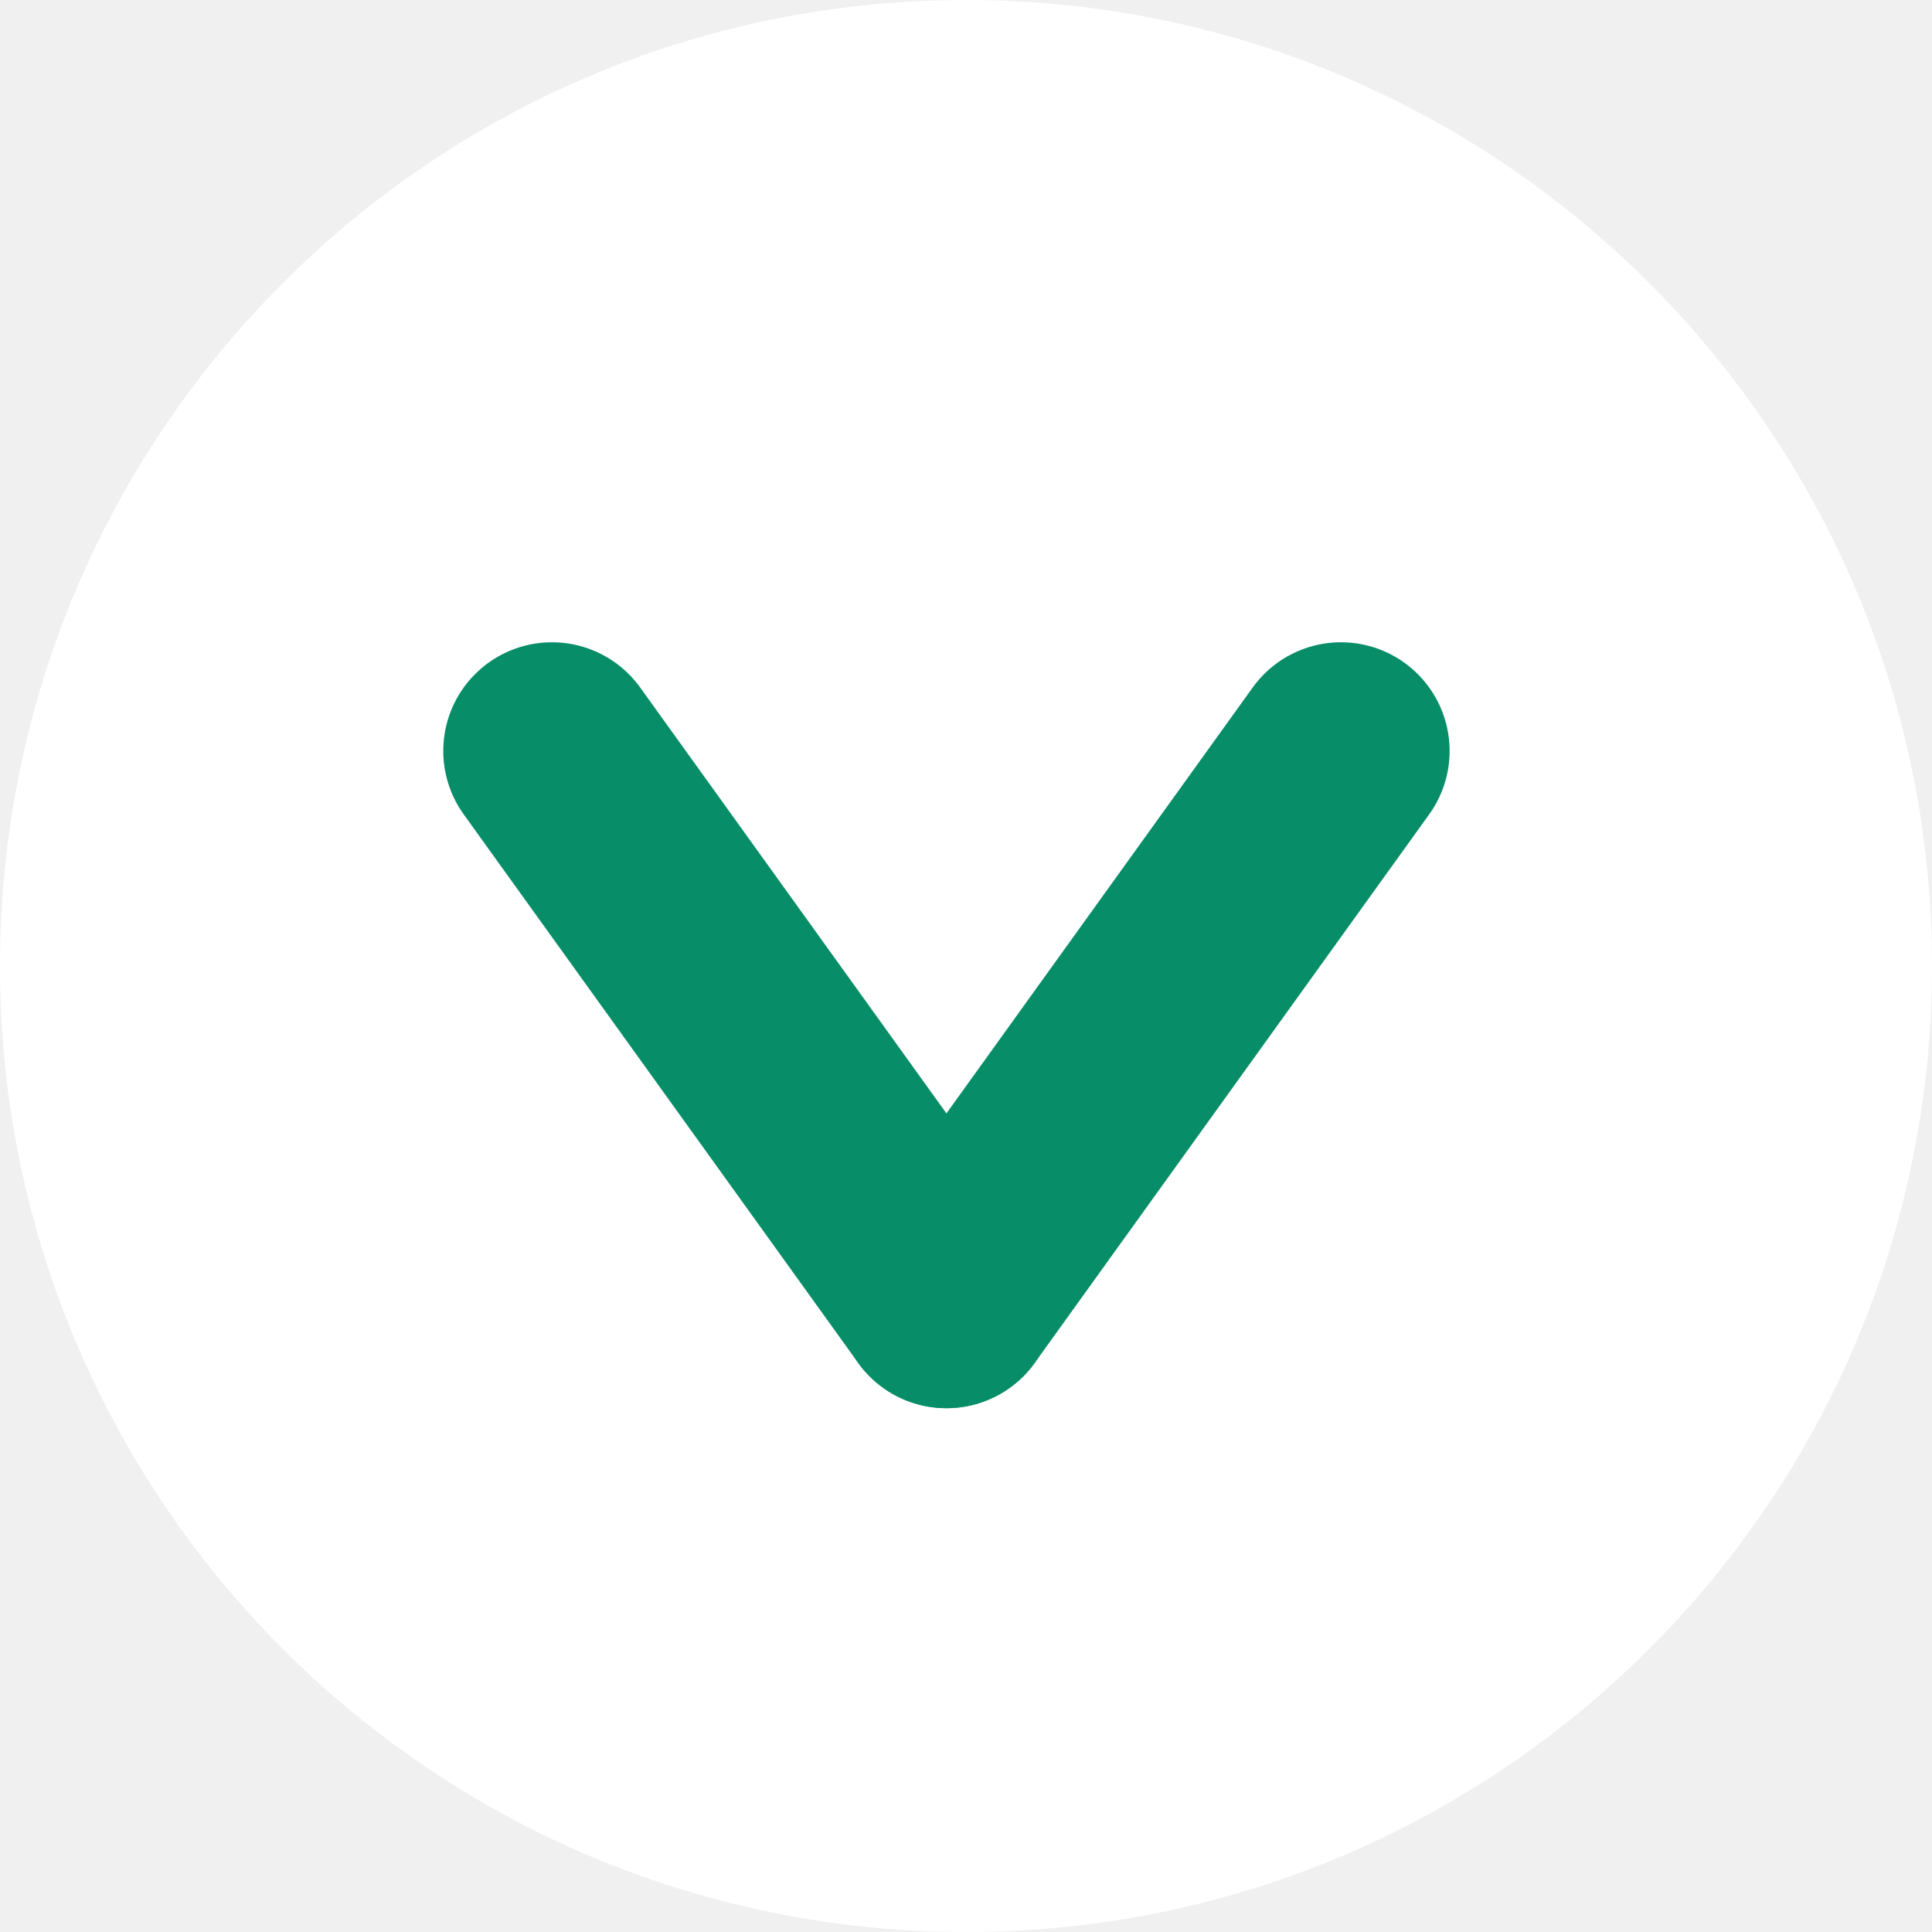
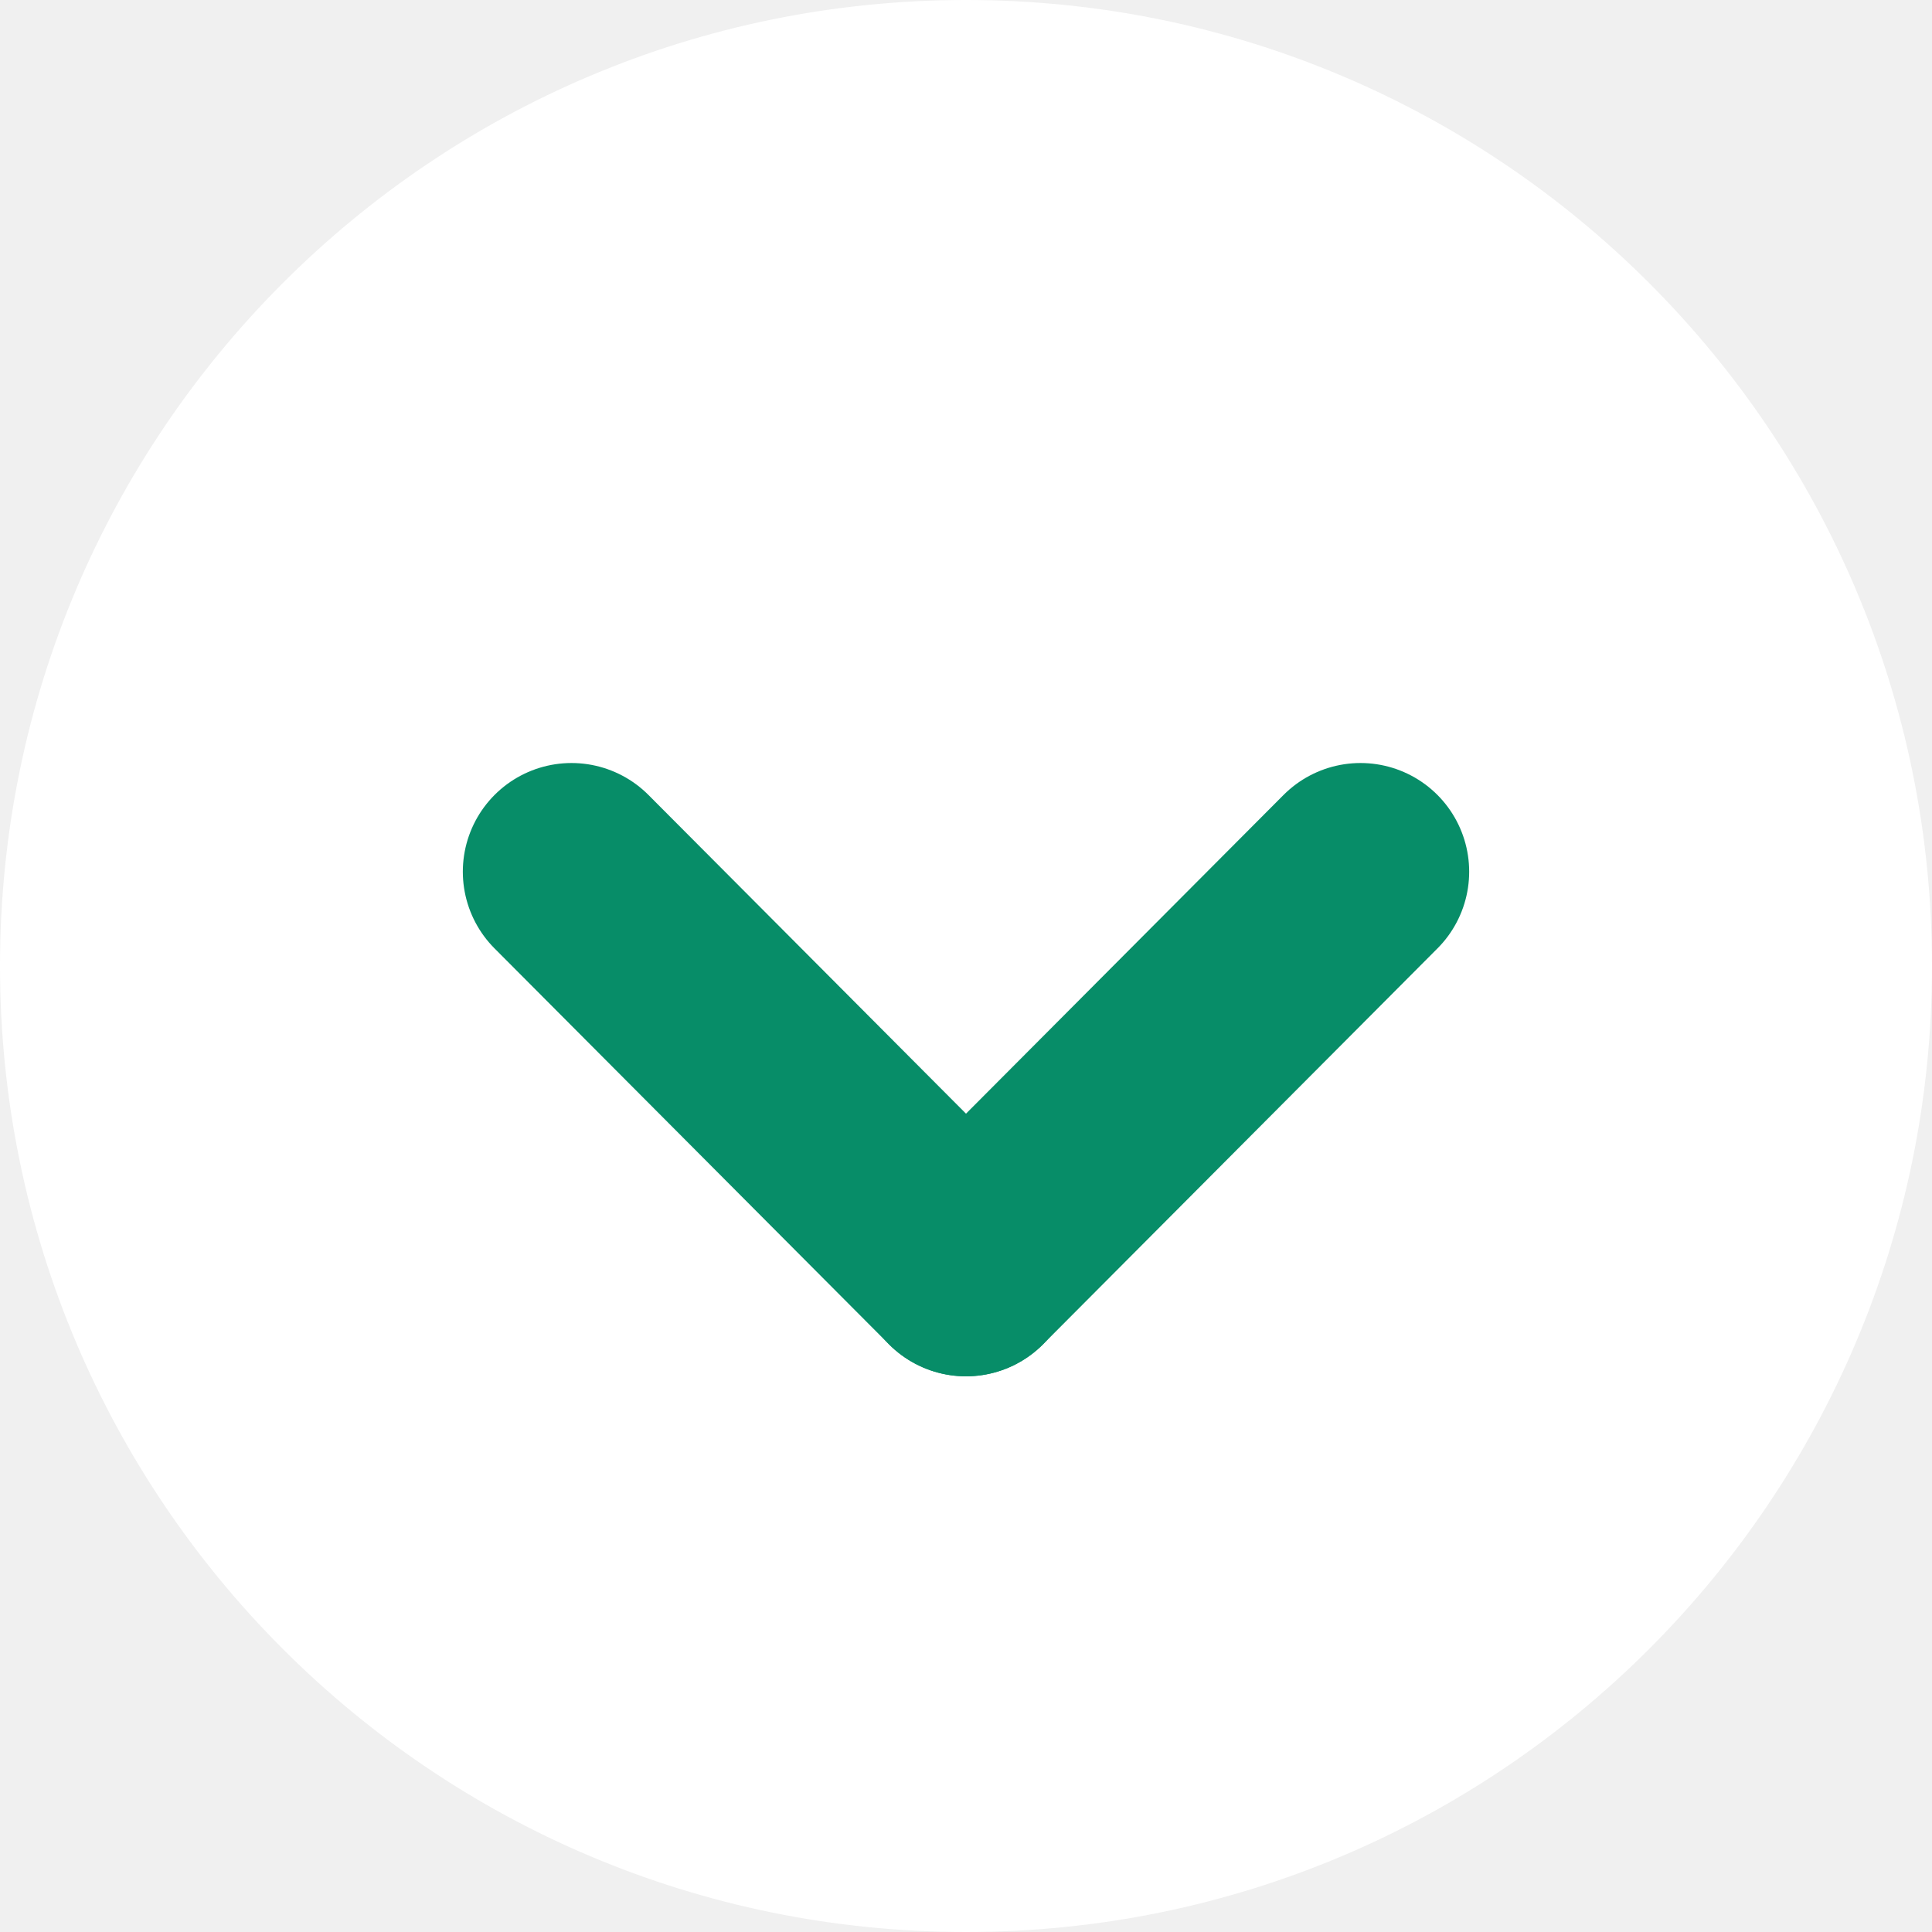
<svg xmlns="http://www.w3.org/2000/svg" width="16" height="16" viewBox="0 0 16 16">
-   <g id="그룹_455" data-name="그룹 455" transform="translate(-41 -857)">
+   <g id="그룹_533" data-name="그룹 533" transform="translate(-41 -857)">
    <circle id="타원_15" data-name="타원 15" cx="8" cy="8" r="8" transform="translate(41 857)" fill="#fff" />
-     <g id="그룹_447" data-name="그룹 447" transform="translate(45.571 863.219)">
-       <path id="패스_1238" data-name="패스 1238" d="M1439.743,862.885l3.267,4.543" transform="translate(-1439.743 -862.885)" fill="none" stroke="#078d68" stroke-linecap="round" stroke-linejoin="round" stroke-width="1.8" />
-       <path id="패스_1239" data-name="패스 1239" d="M1443.01,862.885l-3.267,4.543" transform="translate(-1436.476 -862.885)" fill="none" stroke="#078d68" stroke-linecap="round" stroke-linejoin="round" stroke-width="1.8" />
+     <g id="그룹_447" data-name="그룹 447" transform="translate(45.733 864.219)">
+       <path id="패스_1238" data-name="패스 1238" d="M1439.743,862.885l3.267,3.279" transform="translate(-1439.743 -862.885)" fill="none" stroke="#078d68" stroke-linecap="round" stroke-linejoin="round" stroke-width="1.8" />
+       <path id="패스_1239" data-name="패스 1239" d="M1443.01,862.885l-3.267,3.279" transform="translate(-1436.476 -862.885)" fill="none" stroke="#078d68" stroke-linecap="round" stroke-linejoin="round" stroke-width="1.8" />
    </g>
  </g>
</svg>
